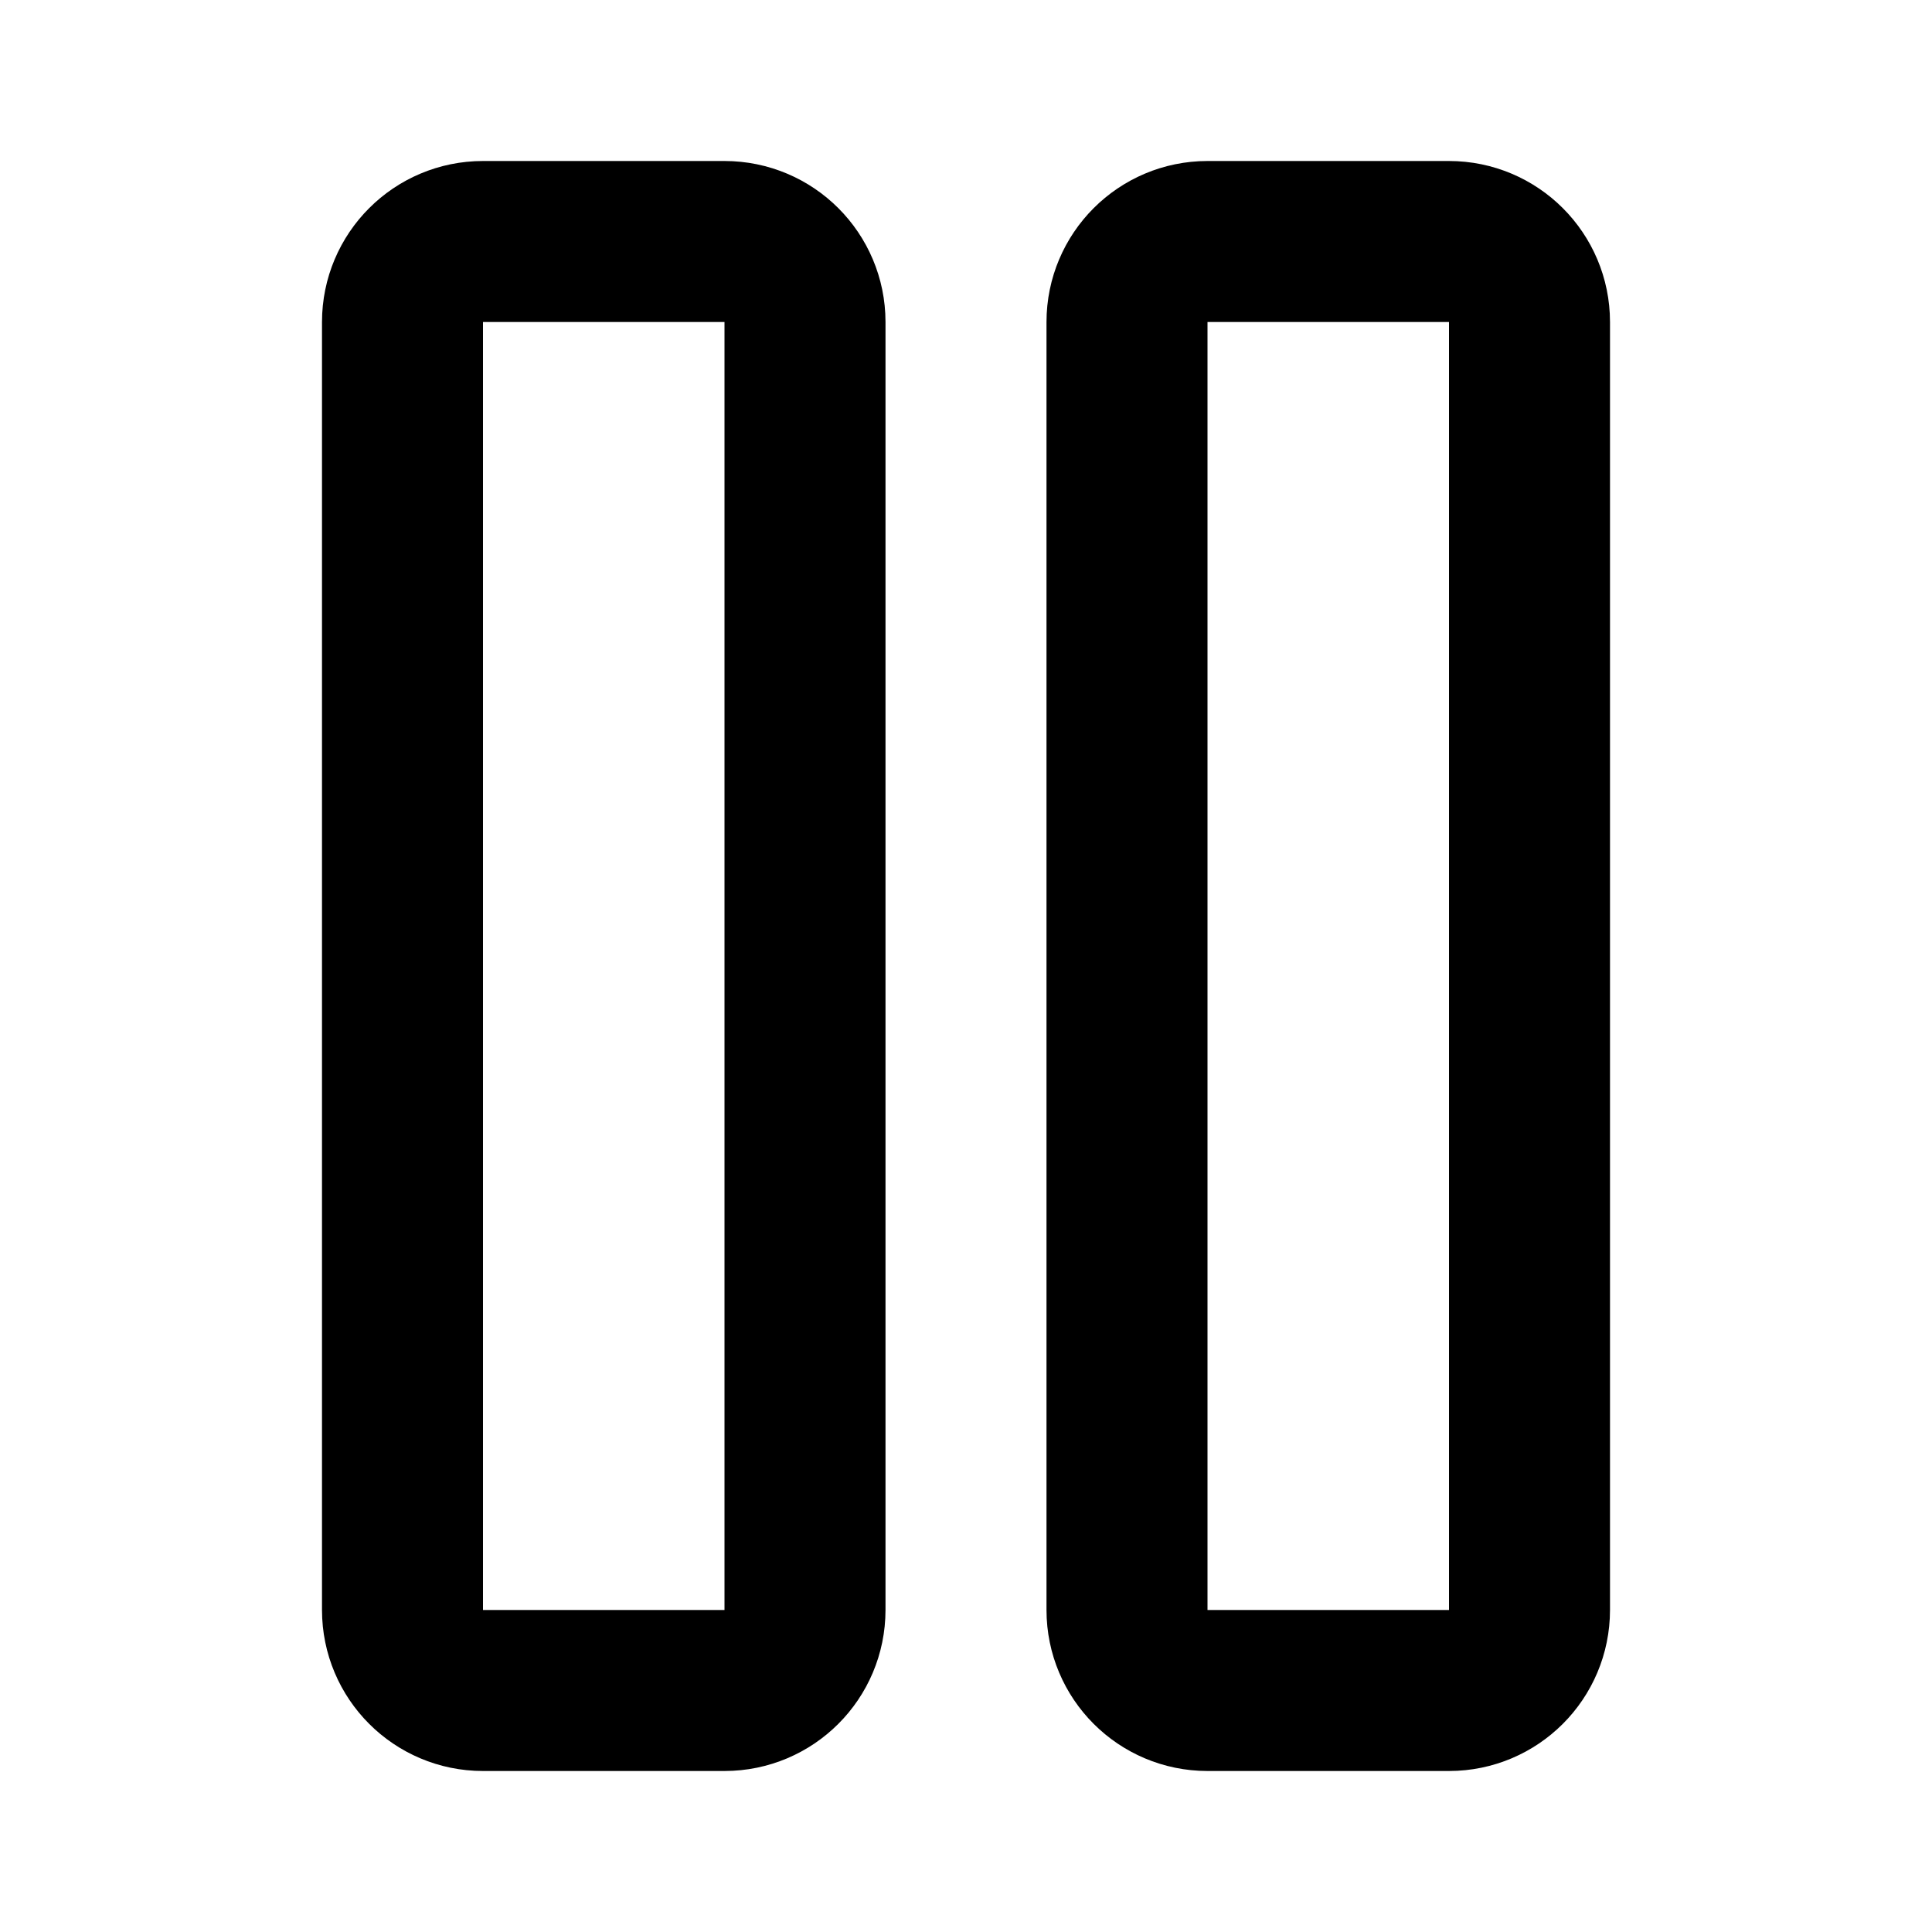
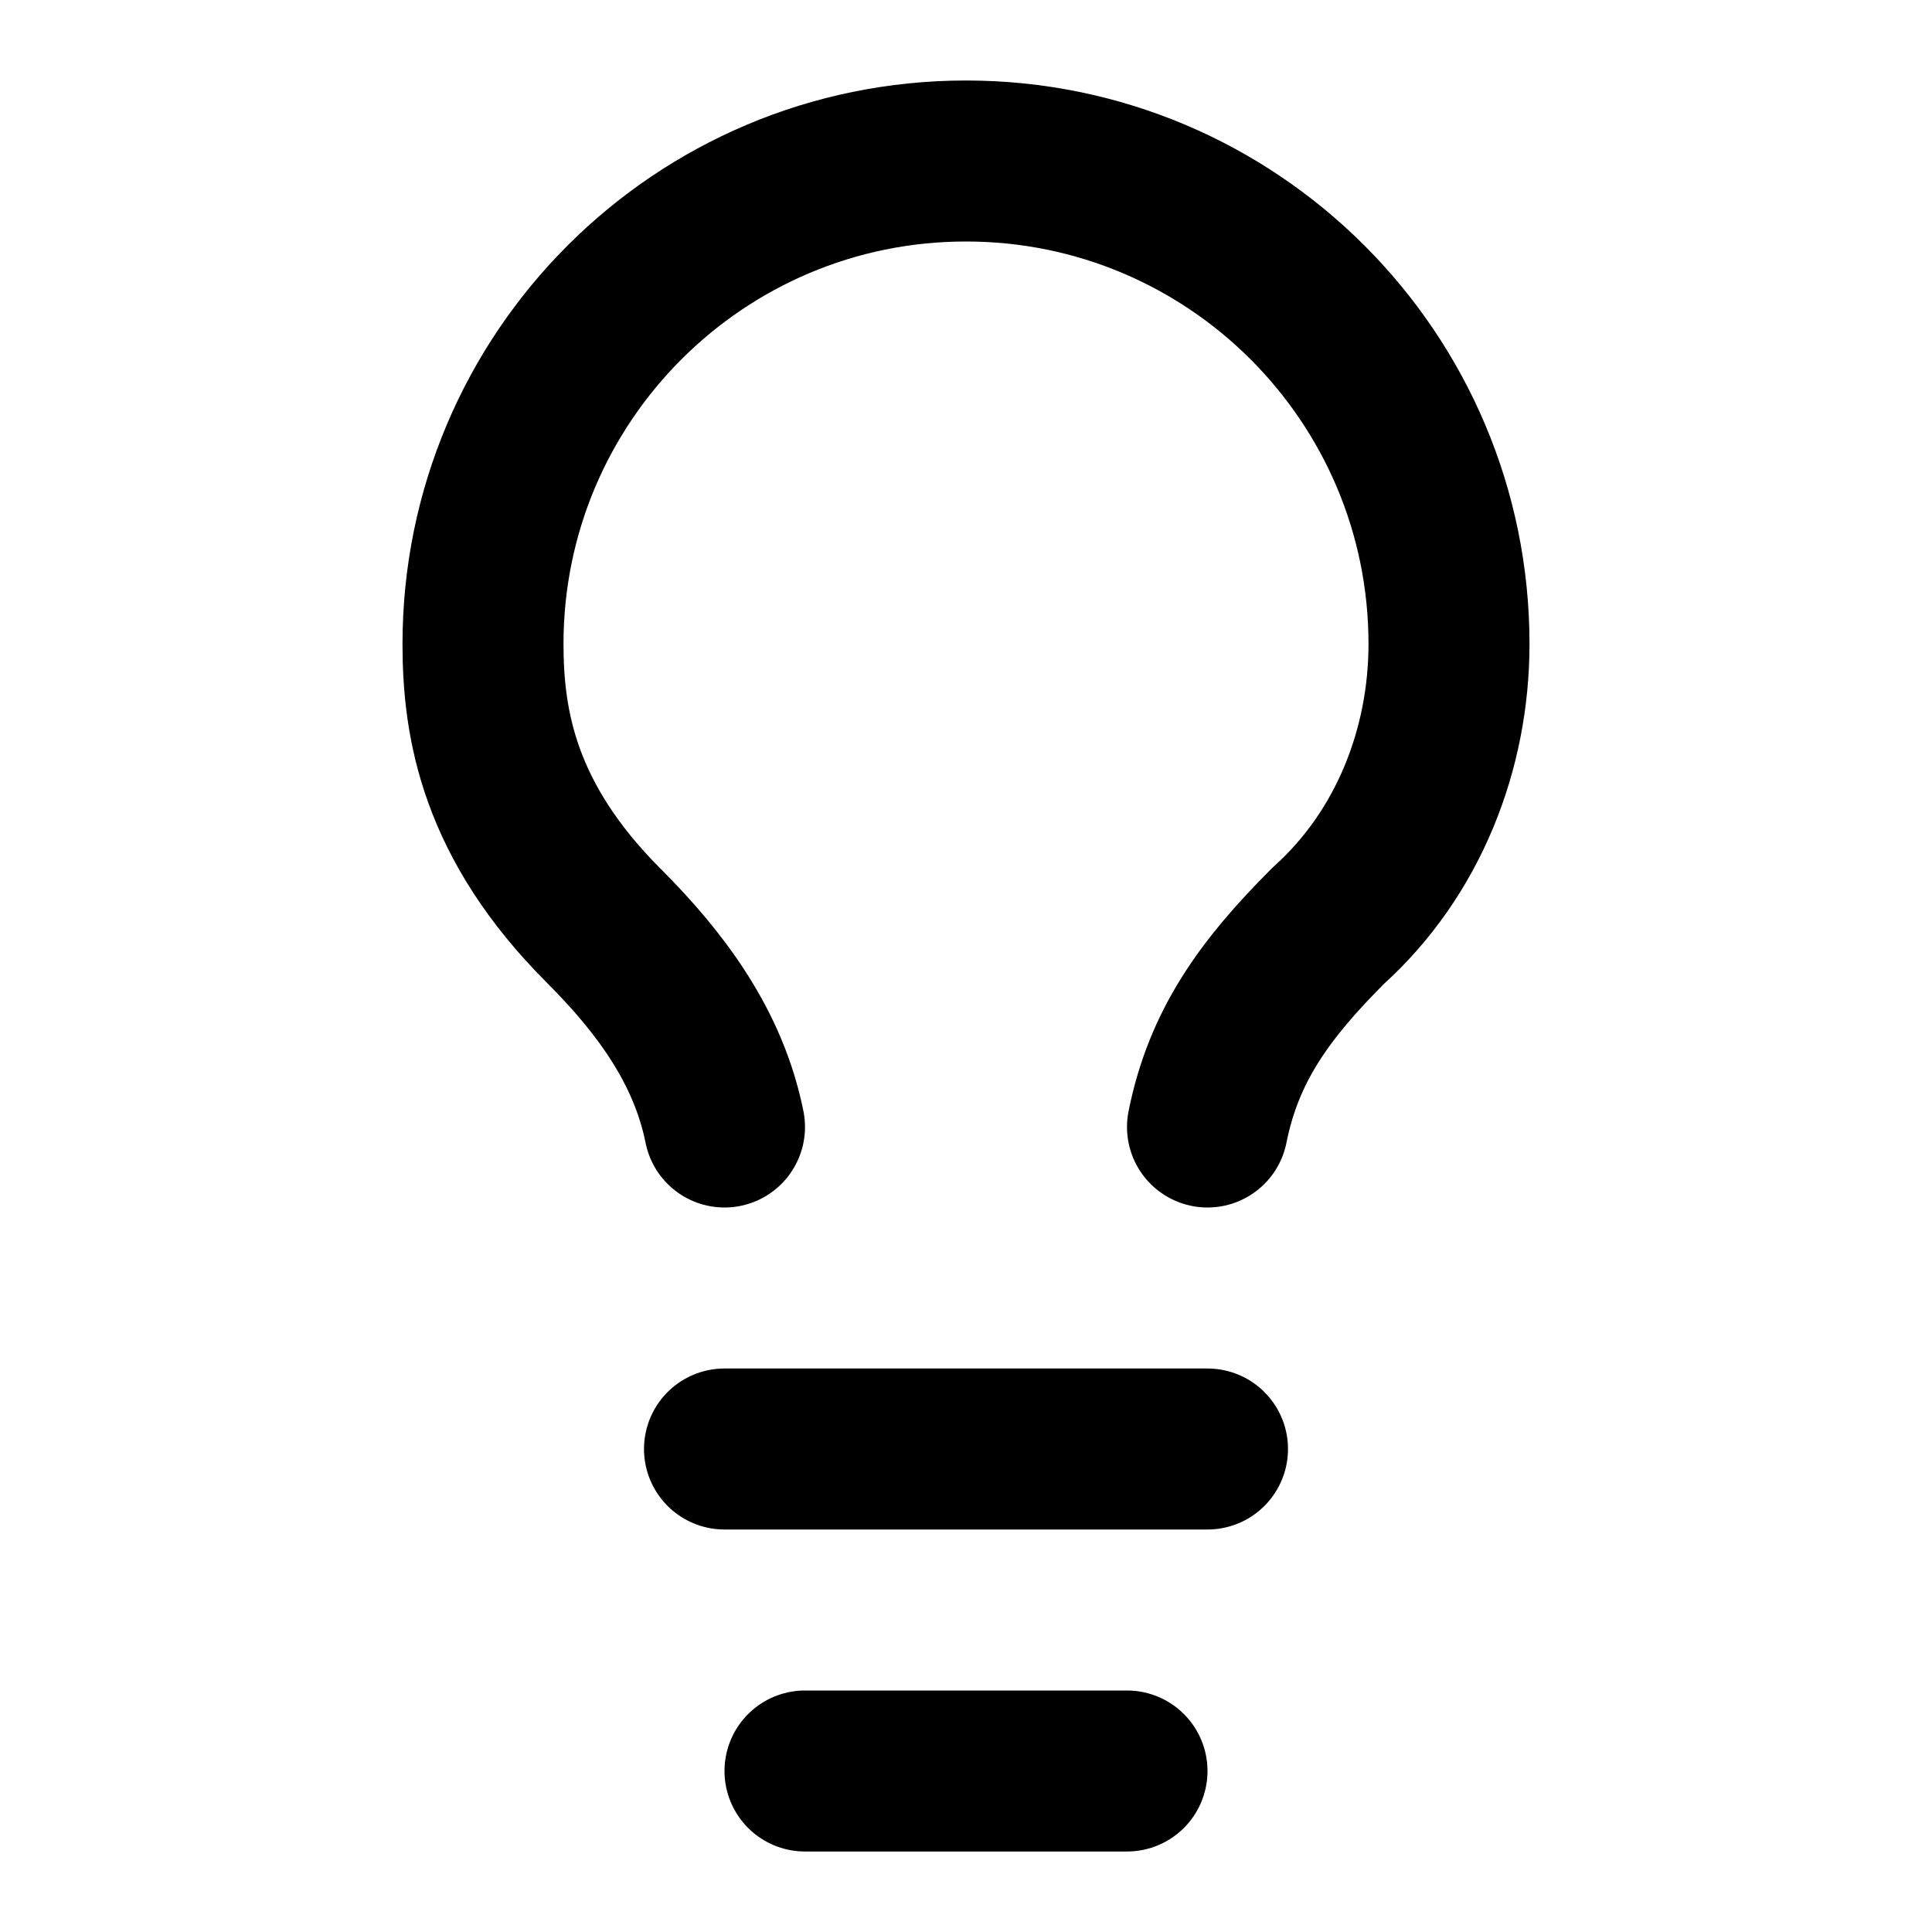
- <svg xmlns="http://www.w3.org/2000/svg" class="lucide lucide-pause" width="24" height="24" viewBox="0 0 24 24" fill="none" stroke="currentColor" stroke-width="2" stroke-linecap="round" stroke-linejoin="round">
-   <rect x="14" y="3" width="5" height="18" rx="1" />
-   <rect x="5" y="3" width="5" height="18" rx="1" />
+ <svg xmlns="http://www.w3.org/2000/svg" class="lucide lucide-lightbulb" width="24" height="24" viewBox="0 0 24 24" fill="none" stroke="currentColor" stroke-width="2" stroke-linecap="round" stroke-linejoin="round">
+   <path d="M15 14c.2-1 .7-1.7 1.5-2.5 1-.9 1.5-2.2 1.5-3.5A6 6 0 0 0 6 8c0 1 .2 2.2 1.5 3.5.7.7 1.3 1.5 1.5 2.5" />
+   <path d="M9 18h6" />
+   <path d="M10 22h4" />
</svg>
